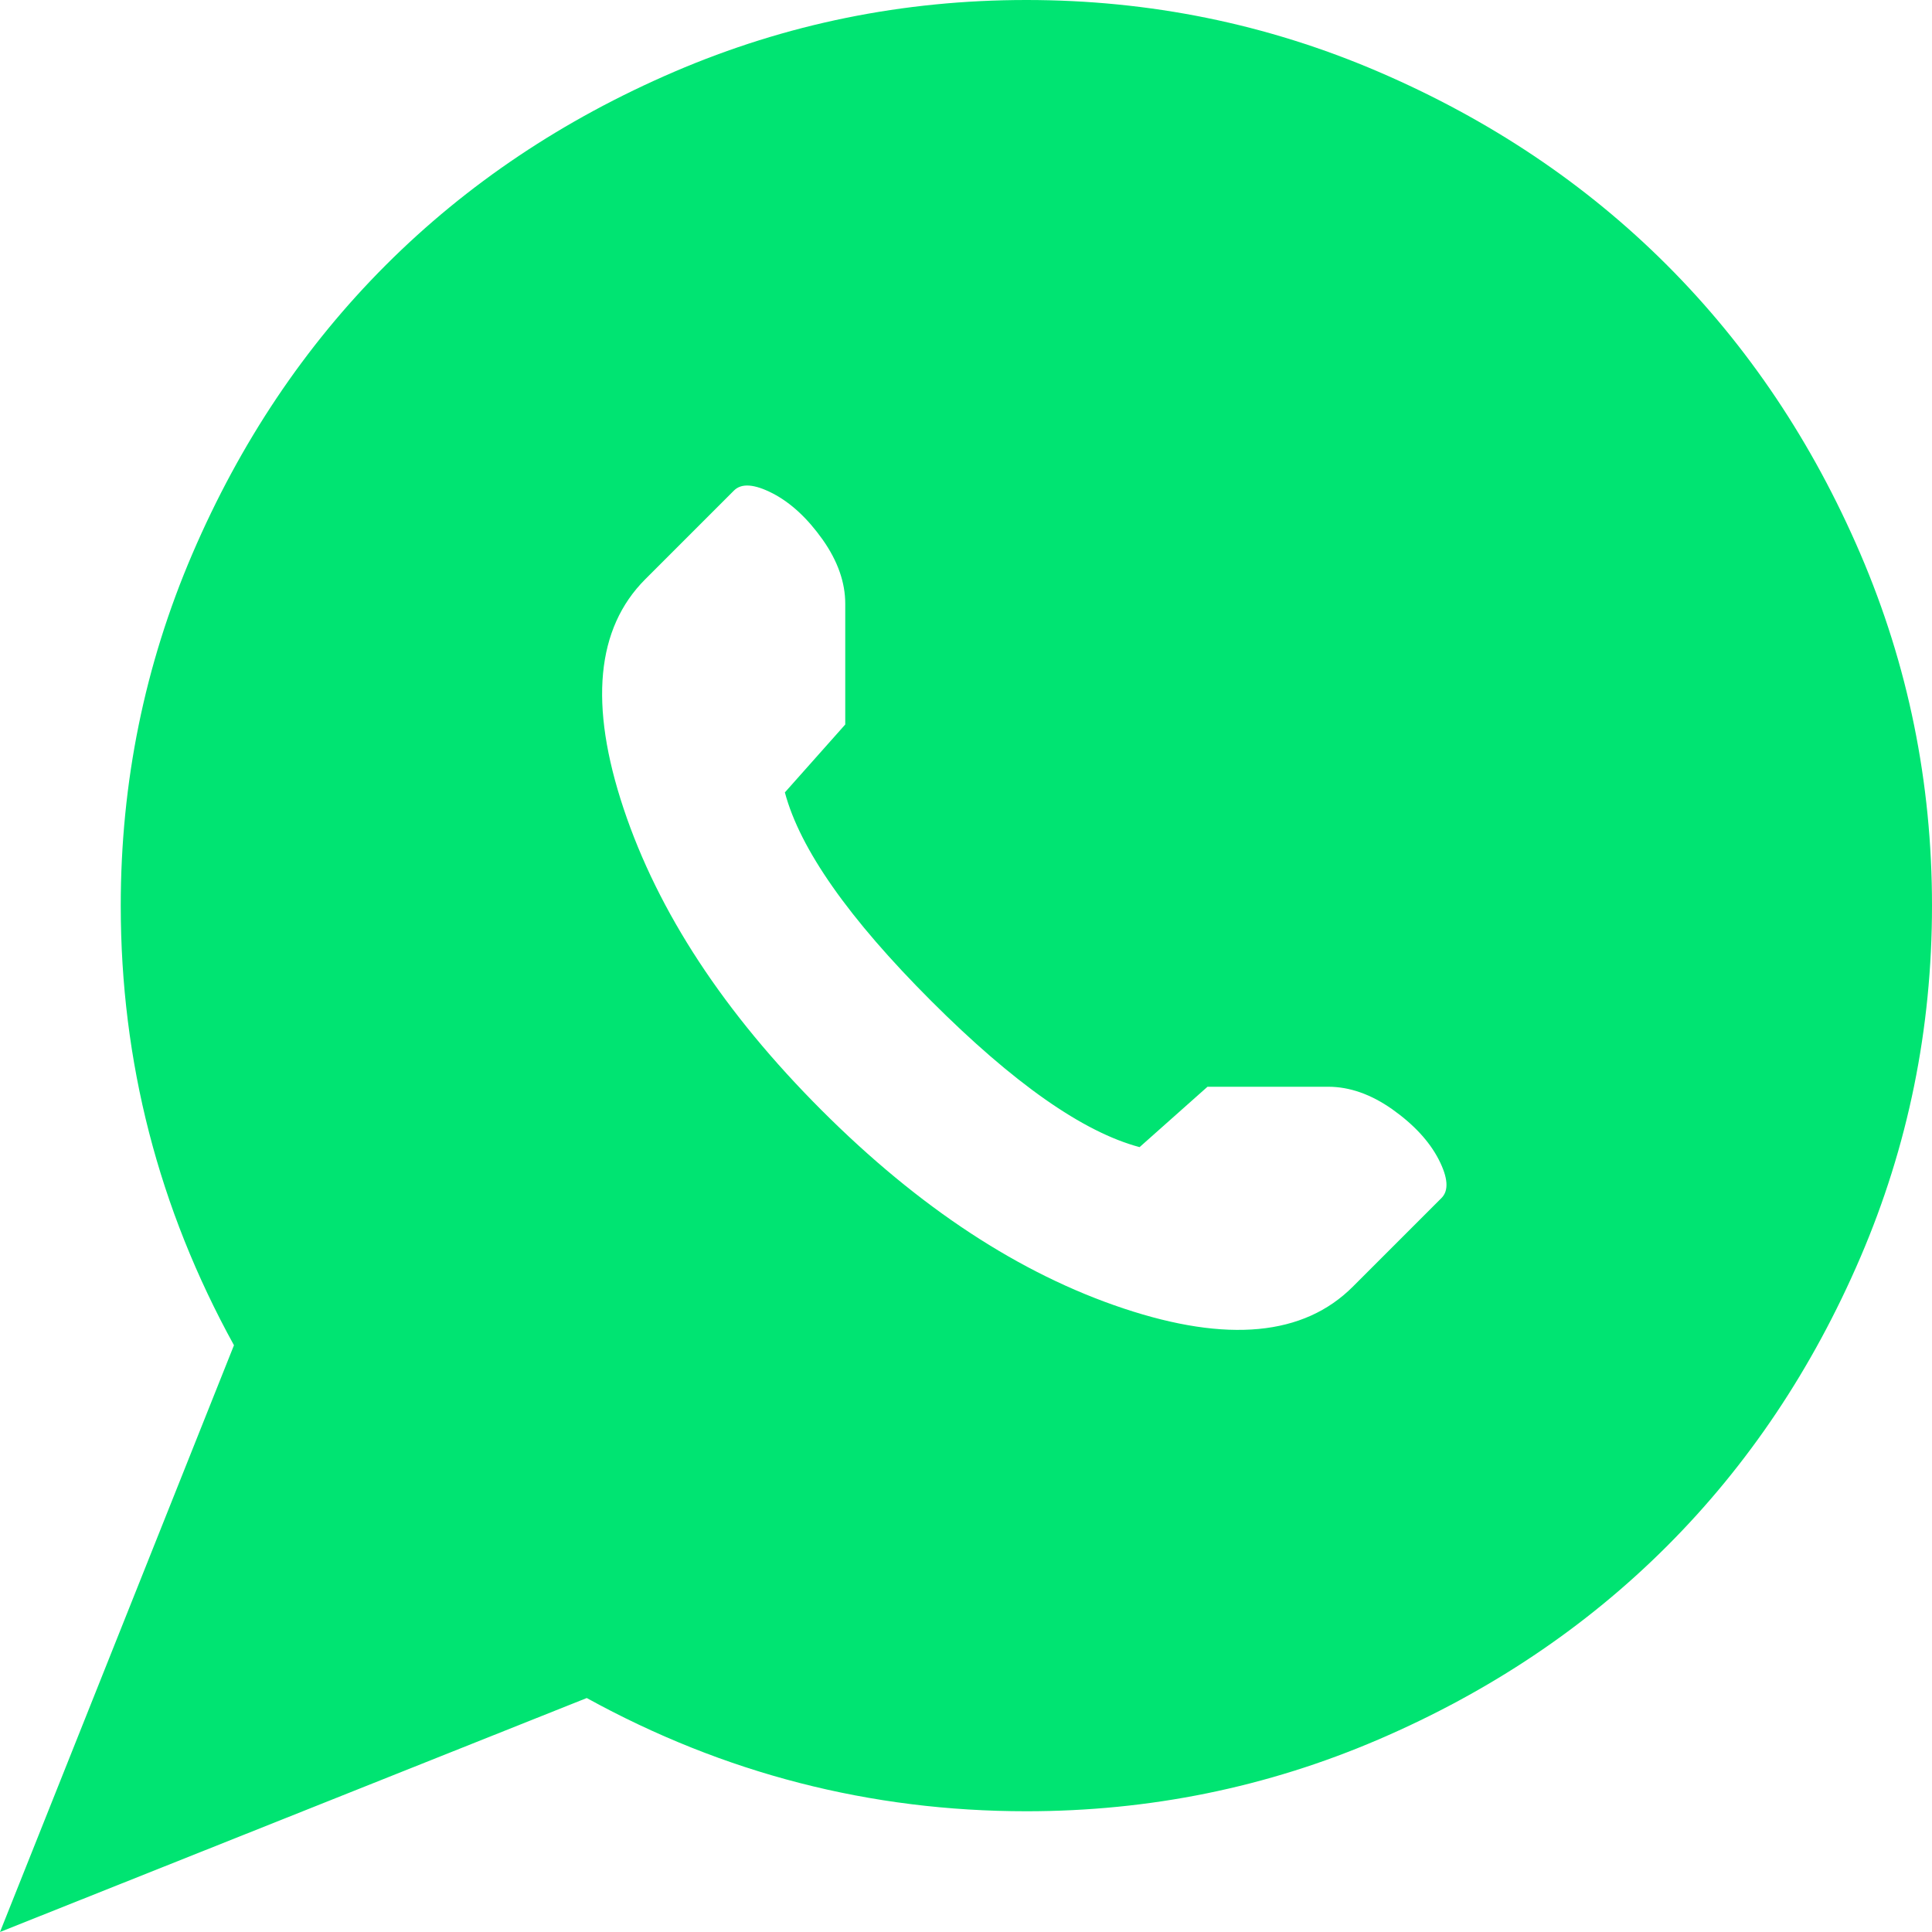
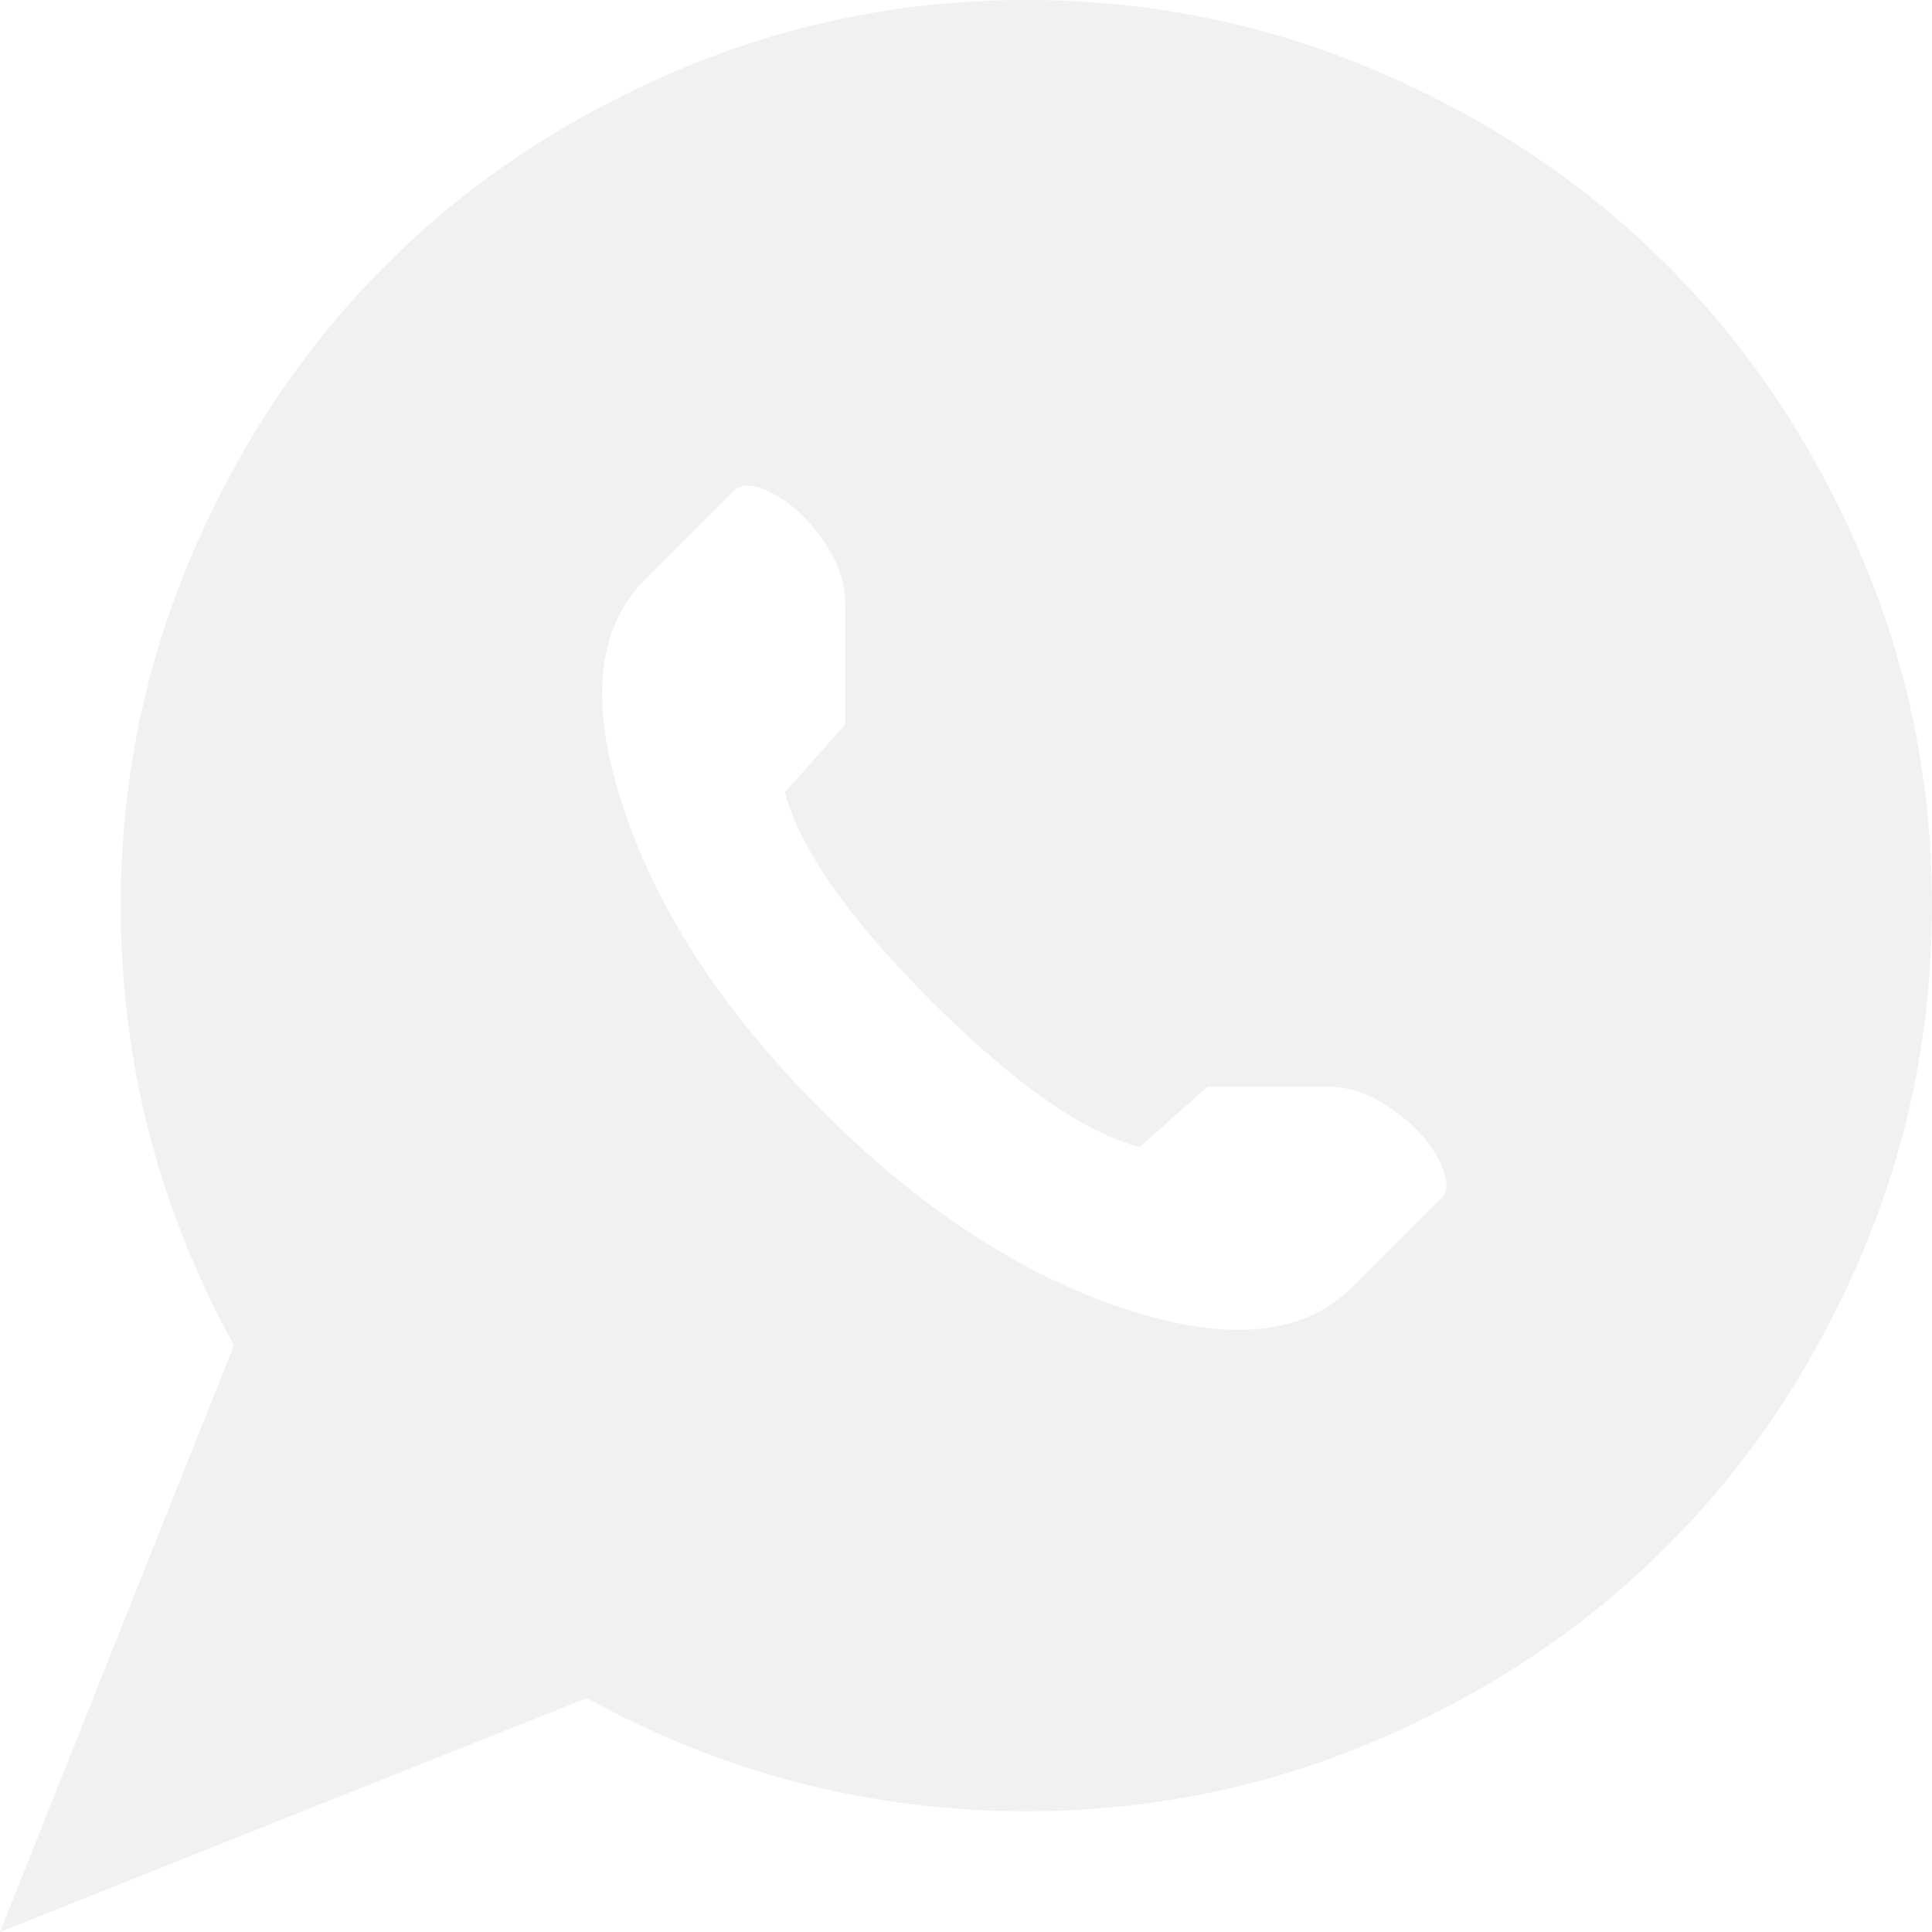
<svg xmlns="http://www.w3.org/2000/svg" width="20" height="20" viewBox="0 0 20 20" fill="none">
-   <path d="M10.625 18.75C9.01 18.75 7.493 18.359 6.074 17.578L0 20L2.422 13.926C1.641 12.507 1.25 10.99 1.25 9.375C1.25 8.099 1.497 6.885 1.992 5.732C2.487 4.58 3.154 3.584 3.994 2.744C4.834 1.904 5.83 1.237 6.982 0.742C8.135 0.247 9.349 0 10.625 0C11.901 0 13.115 0.247 14.268 0.742C15.42 1.237 16.416 1.904 17.256 2.744C18.096 3.584 18.763 4.58 19.258 5.732C19.753 6.885 20 8.099 20 9.375C20 10.651 19.753 11.865 19.258 13.018C18.763 14.17 18.096 15.166 17.256 16.006C16.416 16.846 15.42 17.513 14.268 18.008C13.115 18.503 11.901 18.75 10.625 18.75ZM13.75 11.25H12.5L11.797 11.875C11.211 11.719 10.492 11.214 9.639 10.361C8.786 9.508 8.281 8.789 8.125 8.203L8.75 7.5V6.25C8.75 6.029 8.672 5.807 8.516 5.586C8.359 5.365 8.187 5.205 7.998 5.107C7.809 5.01 7.676 5 7.598 5.078L6.68 5.996C6.172 6.504 6.097 7.295 6.455 8.369C6.813 9.443 7.497 10.485 8.506 11.494C9.515 12.503 10.557 13.187 11.631 13.545C12.705 13.903 13.496 13.828 14.004 13.32L14.922 12.402C15 12.324 14.99 12.191 14.893 12.002C14.795 11.813 14.635 11.641 14.414 11.484C14.193 11.328 13.971 11.25 13.75 11.25Z" fill="#00E472" />
+   <path d="M10.625 18.75C9.01 18.75 7.493 18.359 6.074 17.578L0 20L2.422 13.926C1.641 12.507 1.25 10.99 1.25 9.375C1.25 8.099 1.497 6.885 1.992 5.732C2.487 4.58 3.154 3.584 3.994 2.744C4.834 1.904 5.83 1.237 6.982 0.742C8.135 0.247 9.349 0 10.625 0C11.901 0 13.115 0.247 14.268 0.742C15.42 1.237 16.416 1.904 17.256 2.744C18.096 3.584 18.763 4.58 19.258 5.732C19.753 6.885 20 8.099 20 9.375C20 10.651 19.753 11.865 19.258 13.018C18.763 14.17 18.096 15.166 17.256 16.006C16.416 16.846 15.42 17.513 14.268 18.008C13.115 18.503 11.901 18.75 10.625 18.75ZM13.75 11.25H12.5L11.797 11.875C11.211 11.719 10.492 11.214 9.639 10.361C8.786 9.508 8.281 8.789 8.125 8.203L8.75 7.5V6.25C8.75 6.029 8.672 5.807 8.516 5.586C8.359 5.365 8.187 5.205 7.998 5.107C7.809 5.01 7.676 5 7.598 5.078L6.68 5.996C6.172 6.504 6.097 7.295 6.455 8.369C6.813 9.443 7.497 10.485 8.506 11.494C9.515 12.503 10.557 13.187 11.631 13.545C12.705 13.903 13.496 13.828 14.004 13.32L14.922 12.402C15 12.324 14.99 12.191 14.893 12.002C14.795 11.813 14.635 11.641 14.414 11.484C14.193 11.328 13.971 11.25 13.75 11.25Z" fill="#f1f1f1" />
</svg>
